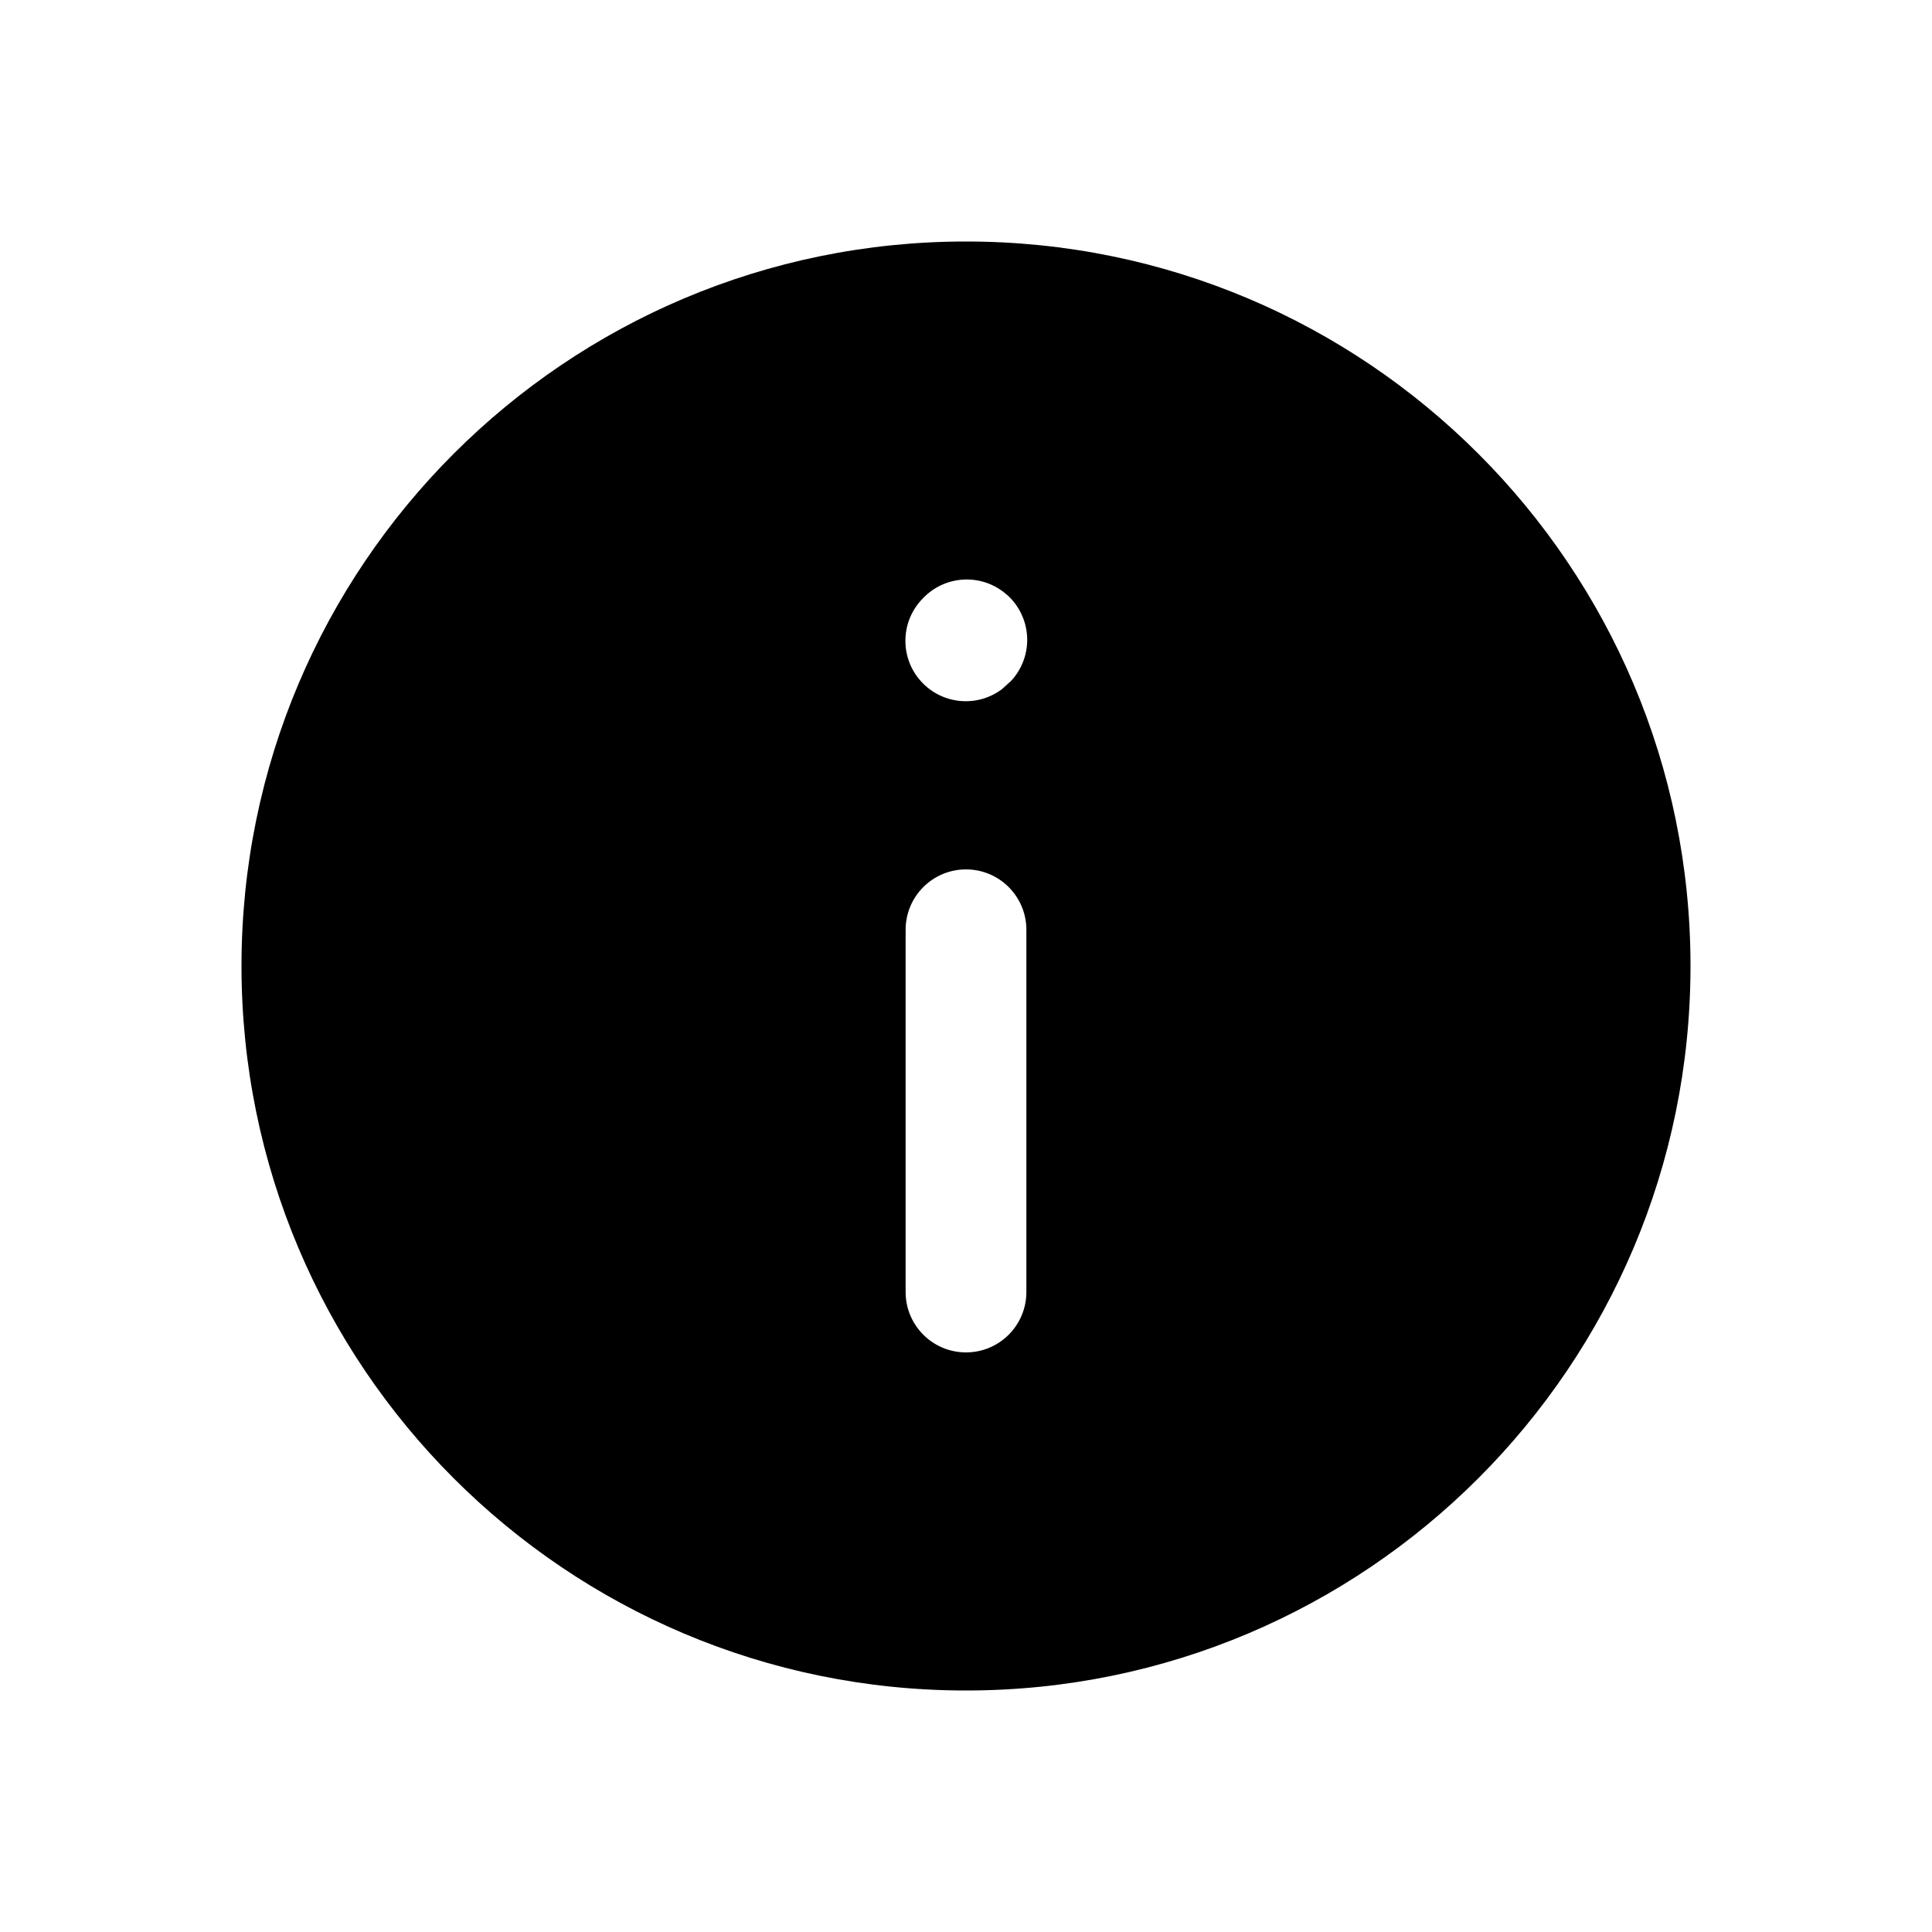
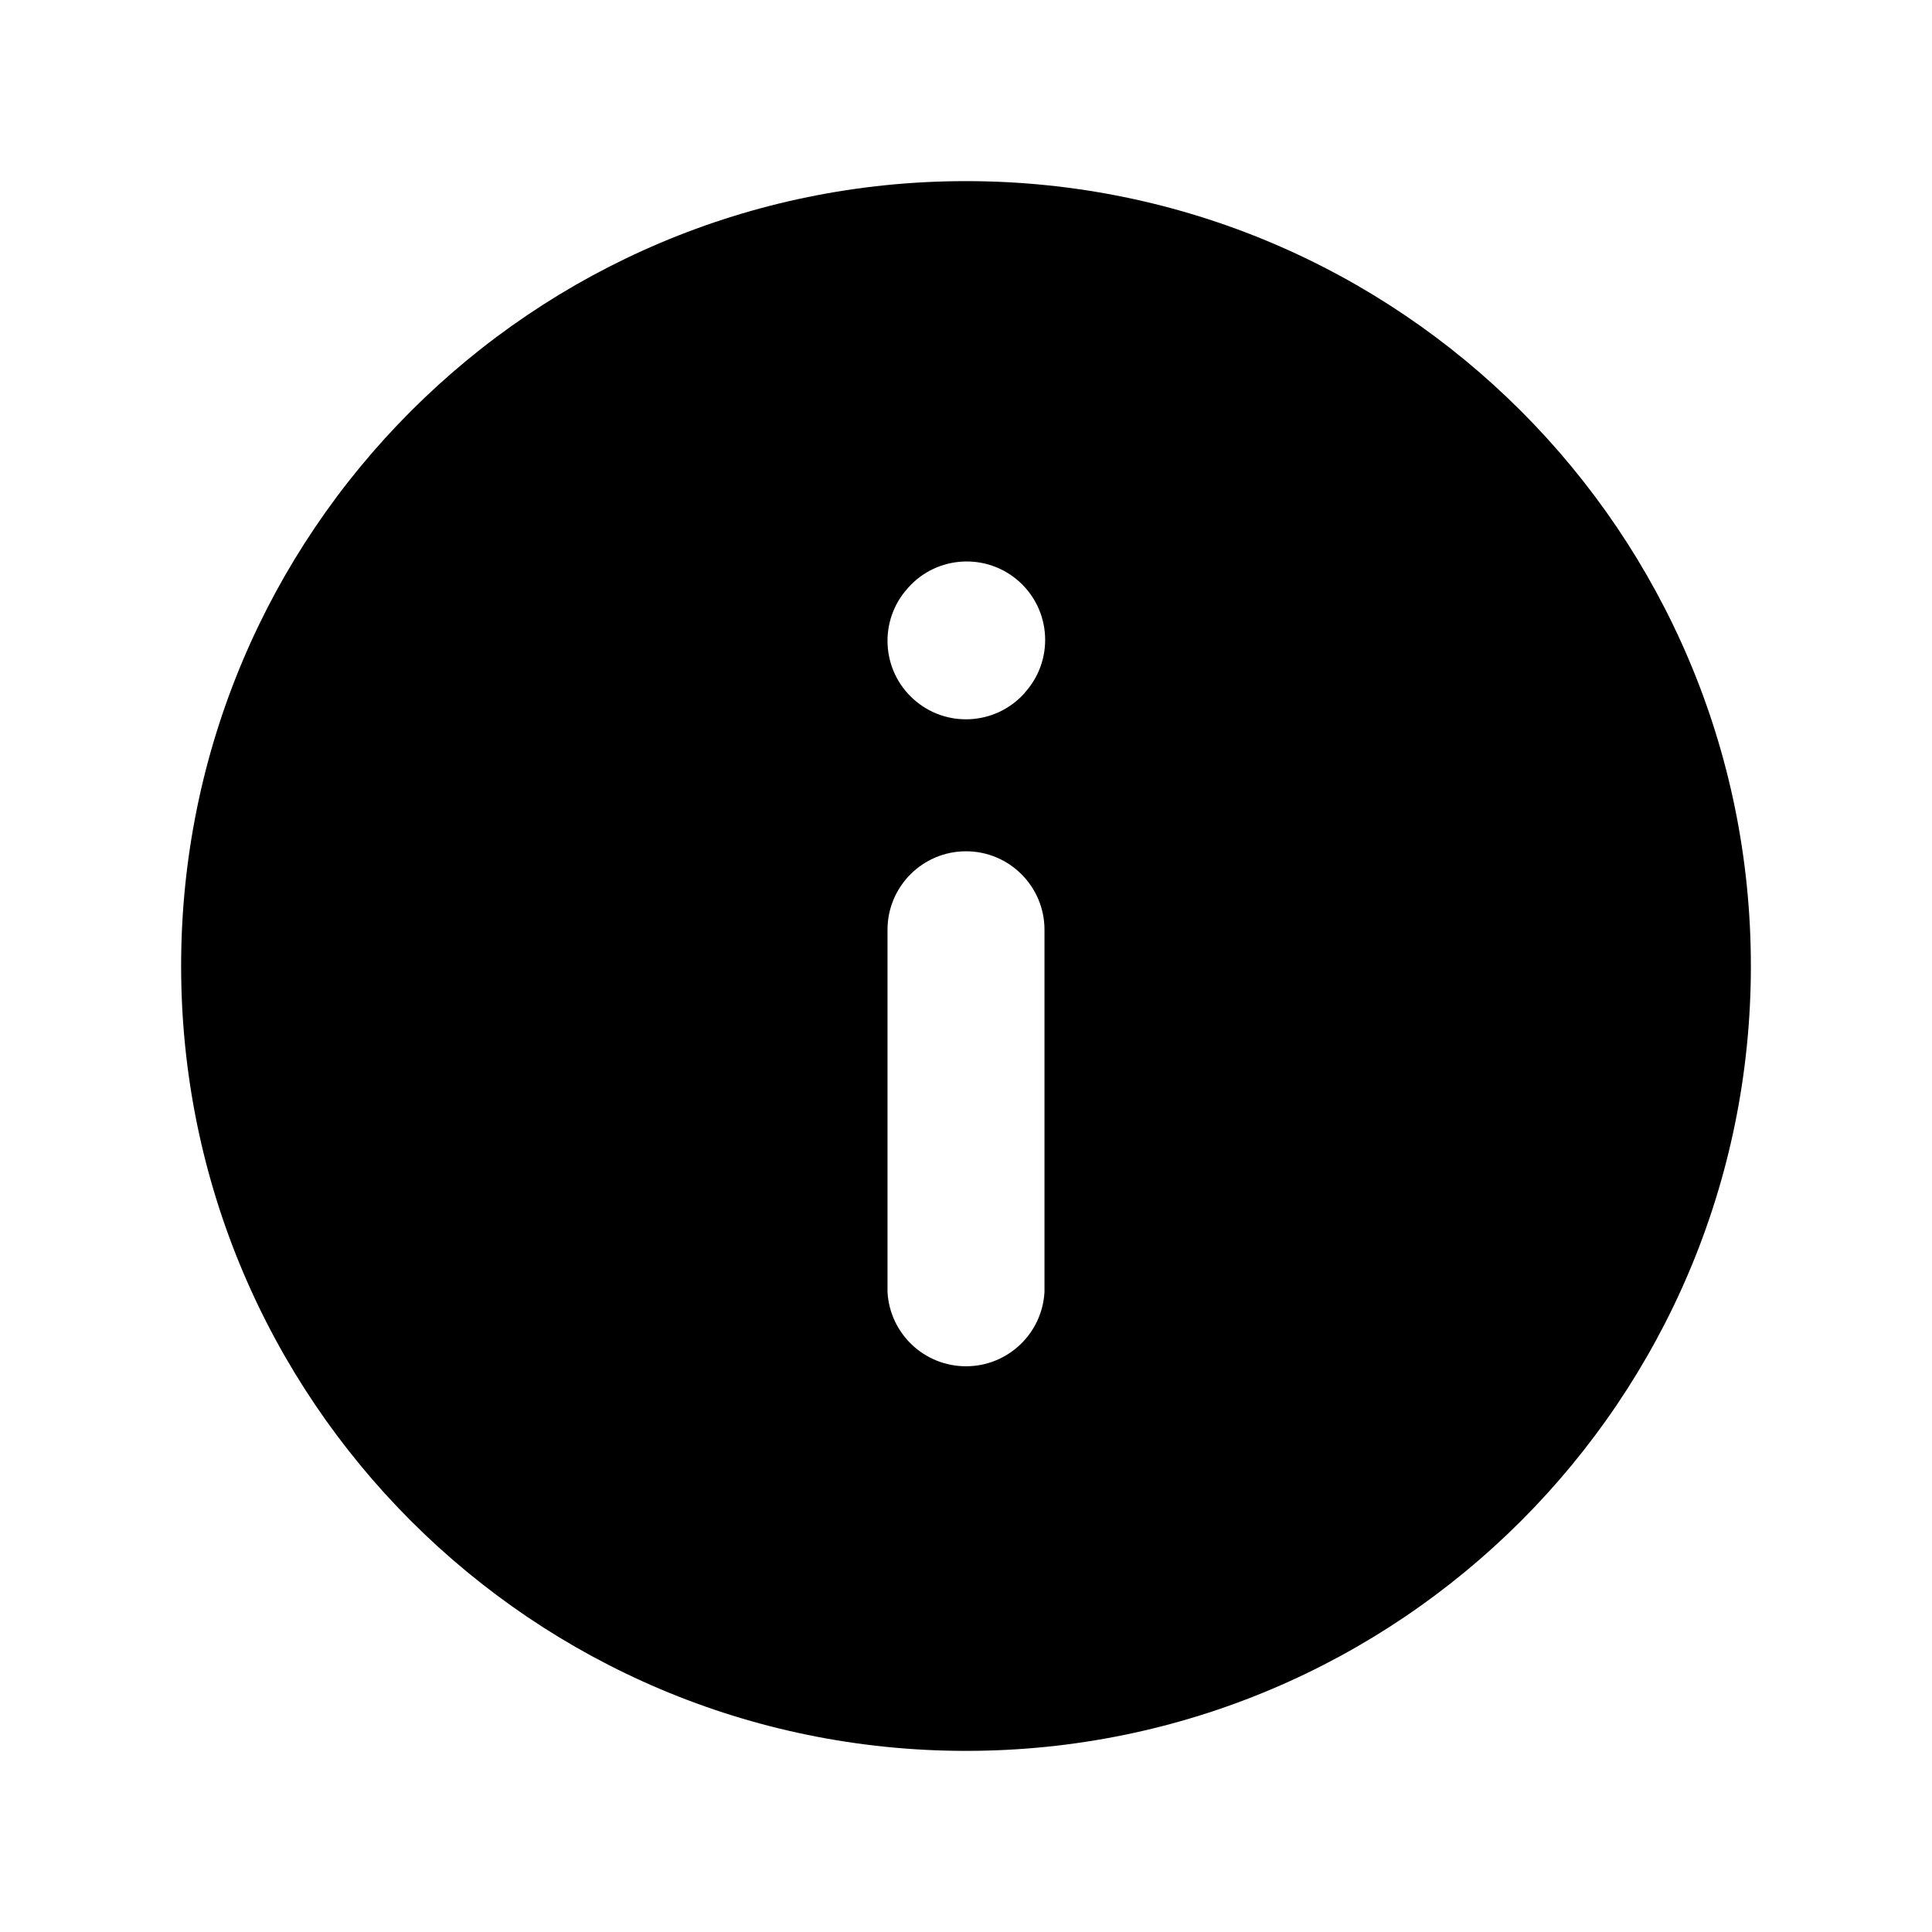
<svg xmlns="http://www.w3.org/2000/svg" fill="none" viewBox="0 0 16 16">
-   <path fill="currentColor" fill-rule="evenodd" d="M8 2a6 6 0 1 1 0 12A6 6 0 0 1 8 2m0 5.2a.5.5 0 0 0-.5.5v3a.5.5 0 0 0 1 0v-3a.5.5 0 0 0-.5-.5m.34-2.273a.5.5 0 0 0-.705.037l-.007.007a.5.5 0 0 0 .669.737l.075-.068.006-.006a.5.5 0 0 0-.037-.707" clip-rule="evenodd" />
+   <path fill="currentColor" fill-rule="evenodd" d="M8 1.5a6.5 6.5 0 1 1 0 13 6.5 6.5 0 0 1 0-13m0 5.55a.65.65 0 0 0-.65.65v3a.651.651 0 0 0 1.3 0v-3A.65.65 0 0 0 8 7.05m.44-2.234a.65.65 0 0 0-.918.05l-.005.006a.65.65 0 0 0 .966.87l.006-.008a.65.65 0 0 0-.049-.918" clip-rule="evenodd" />
</svg>
